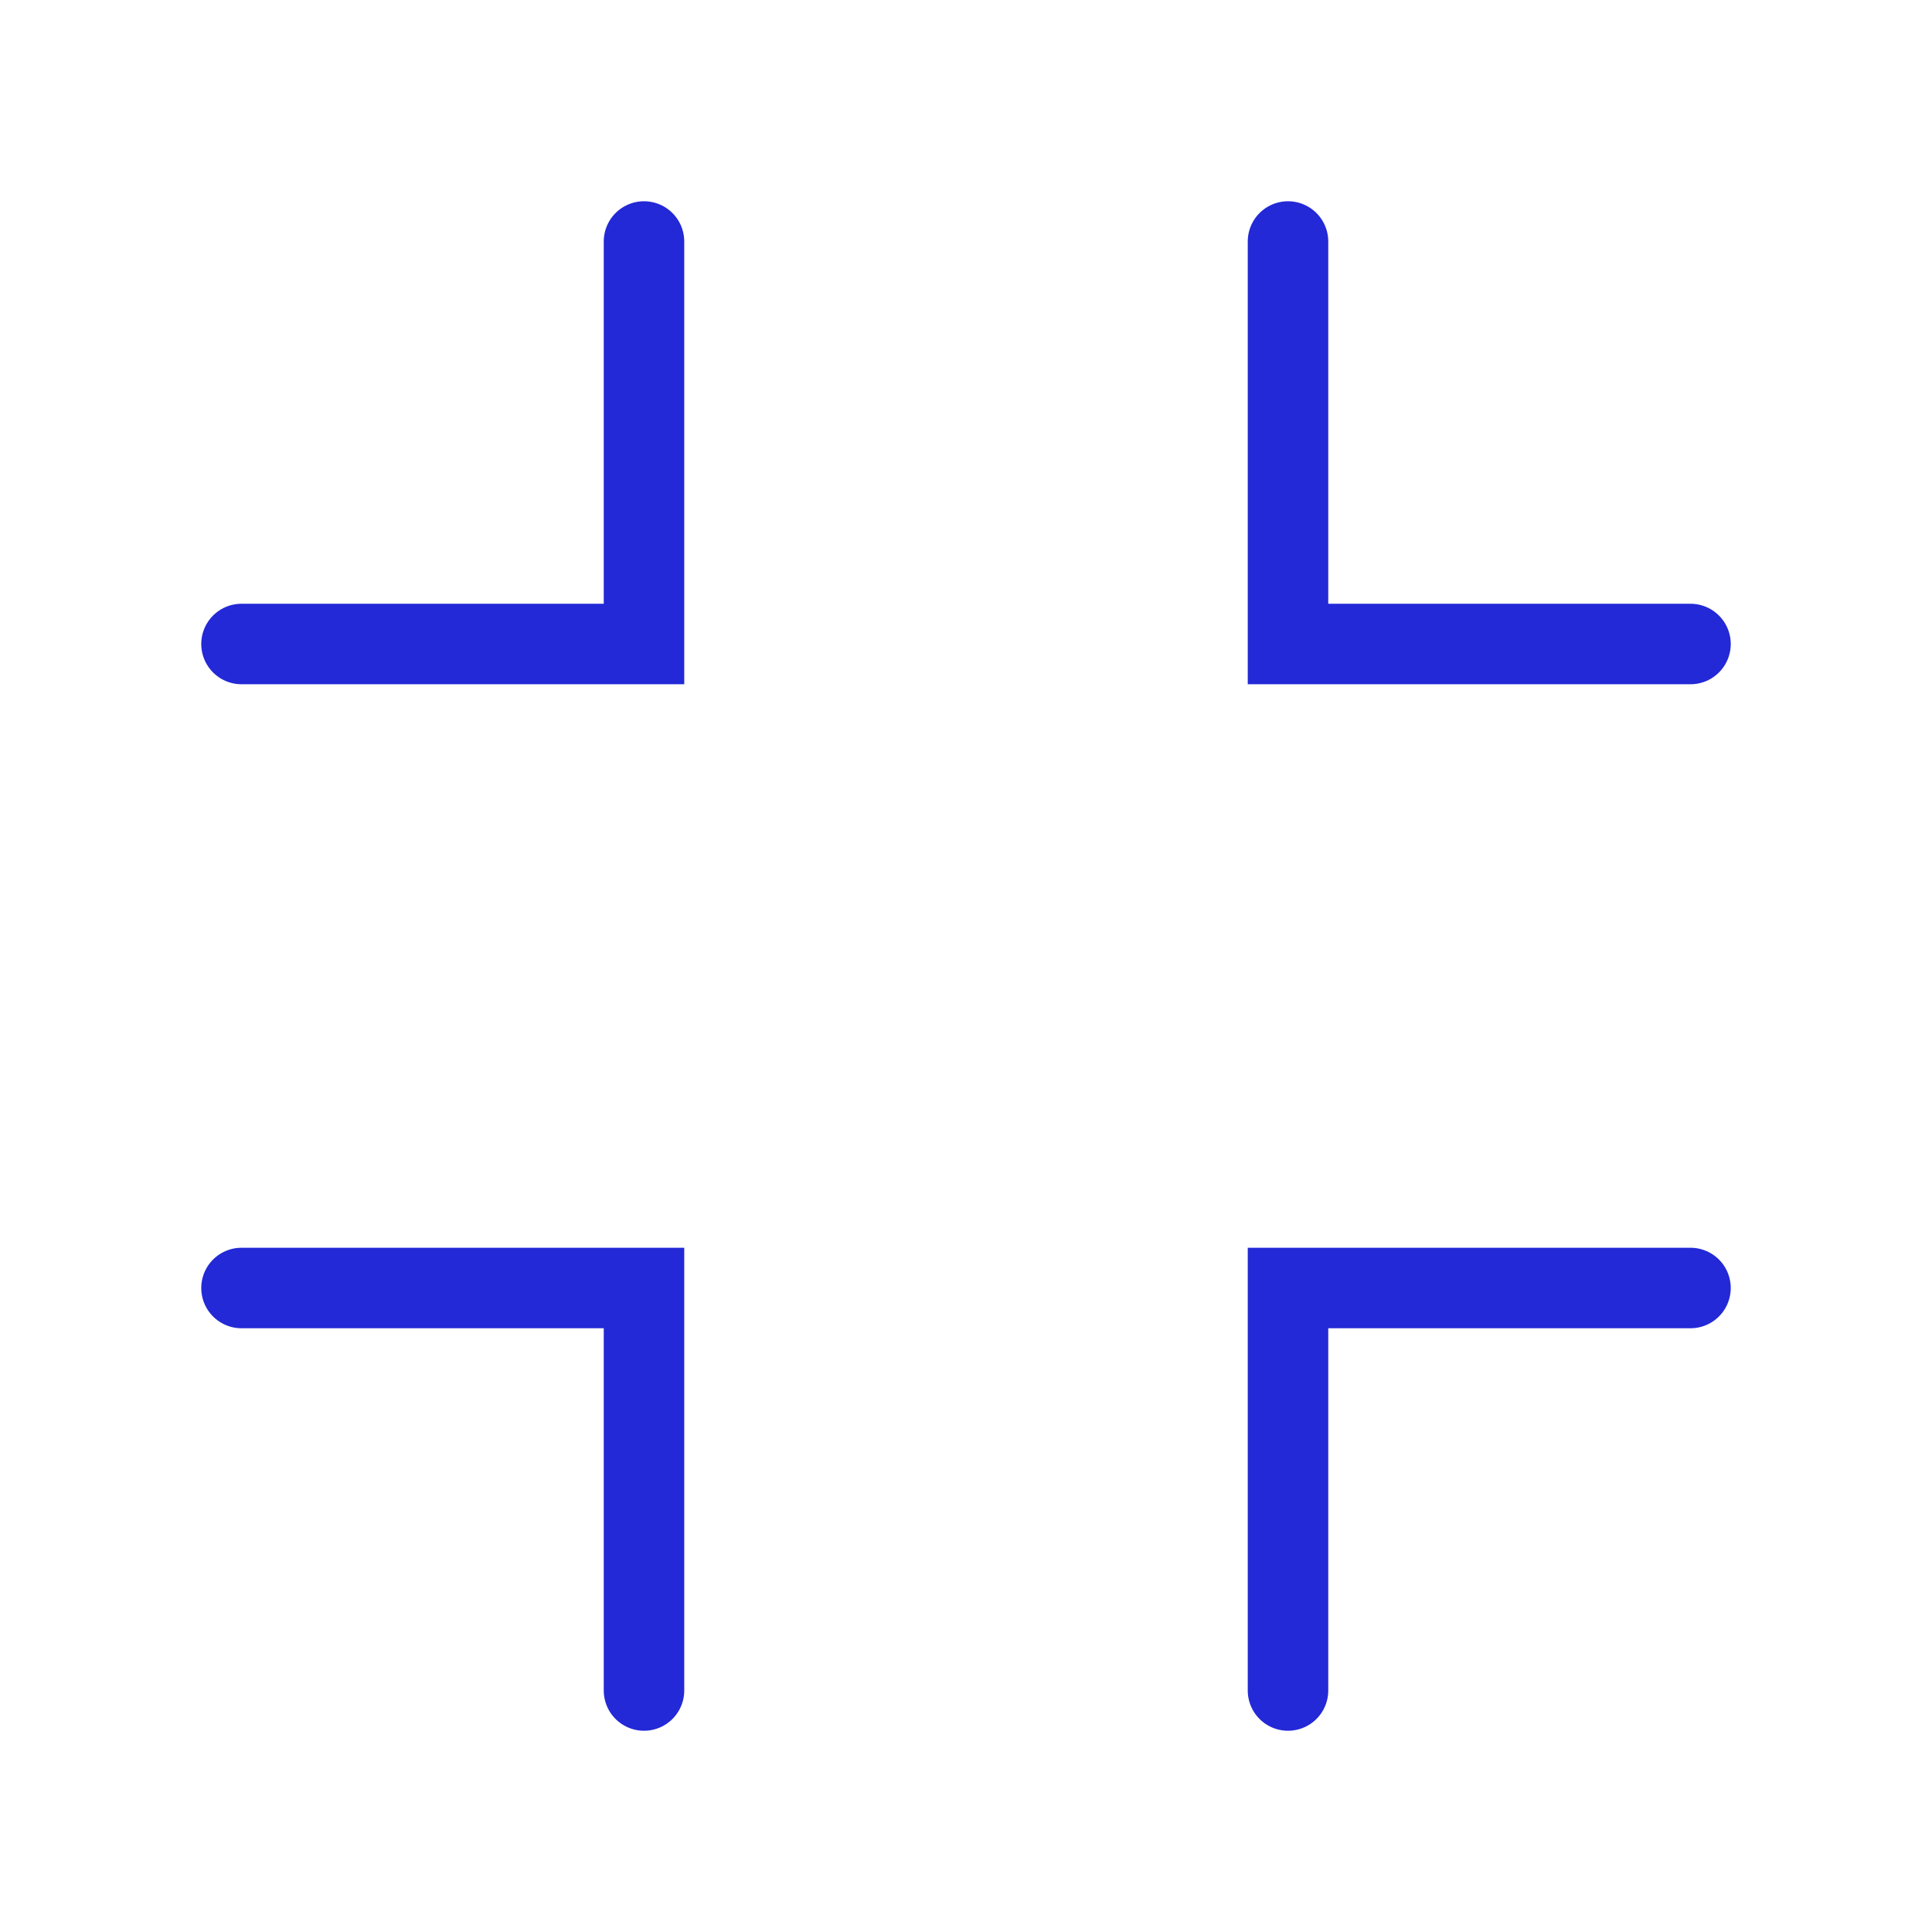
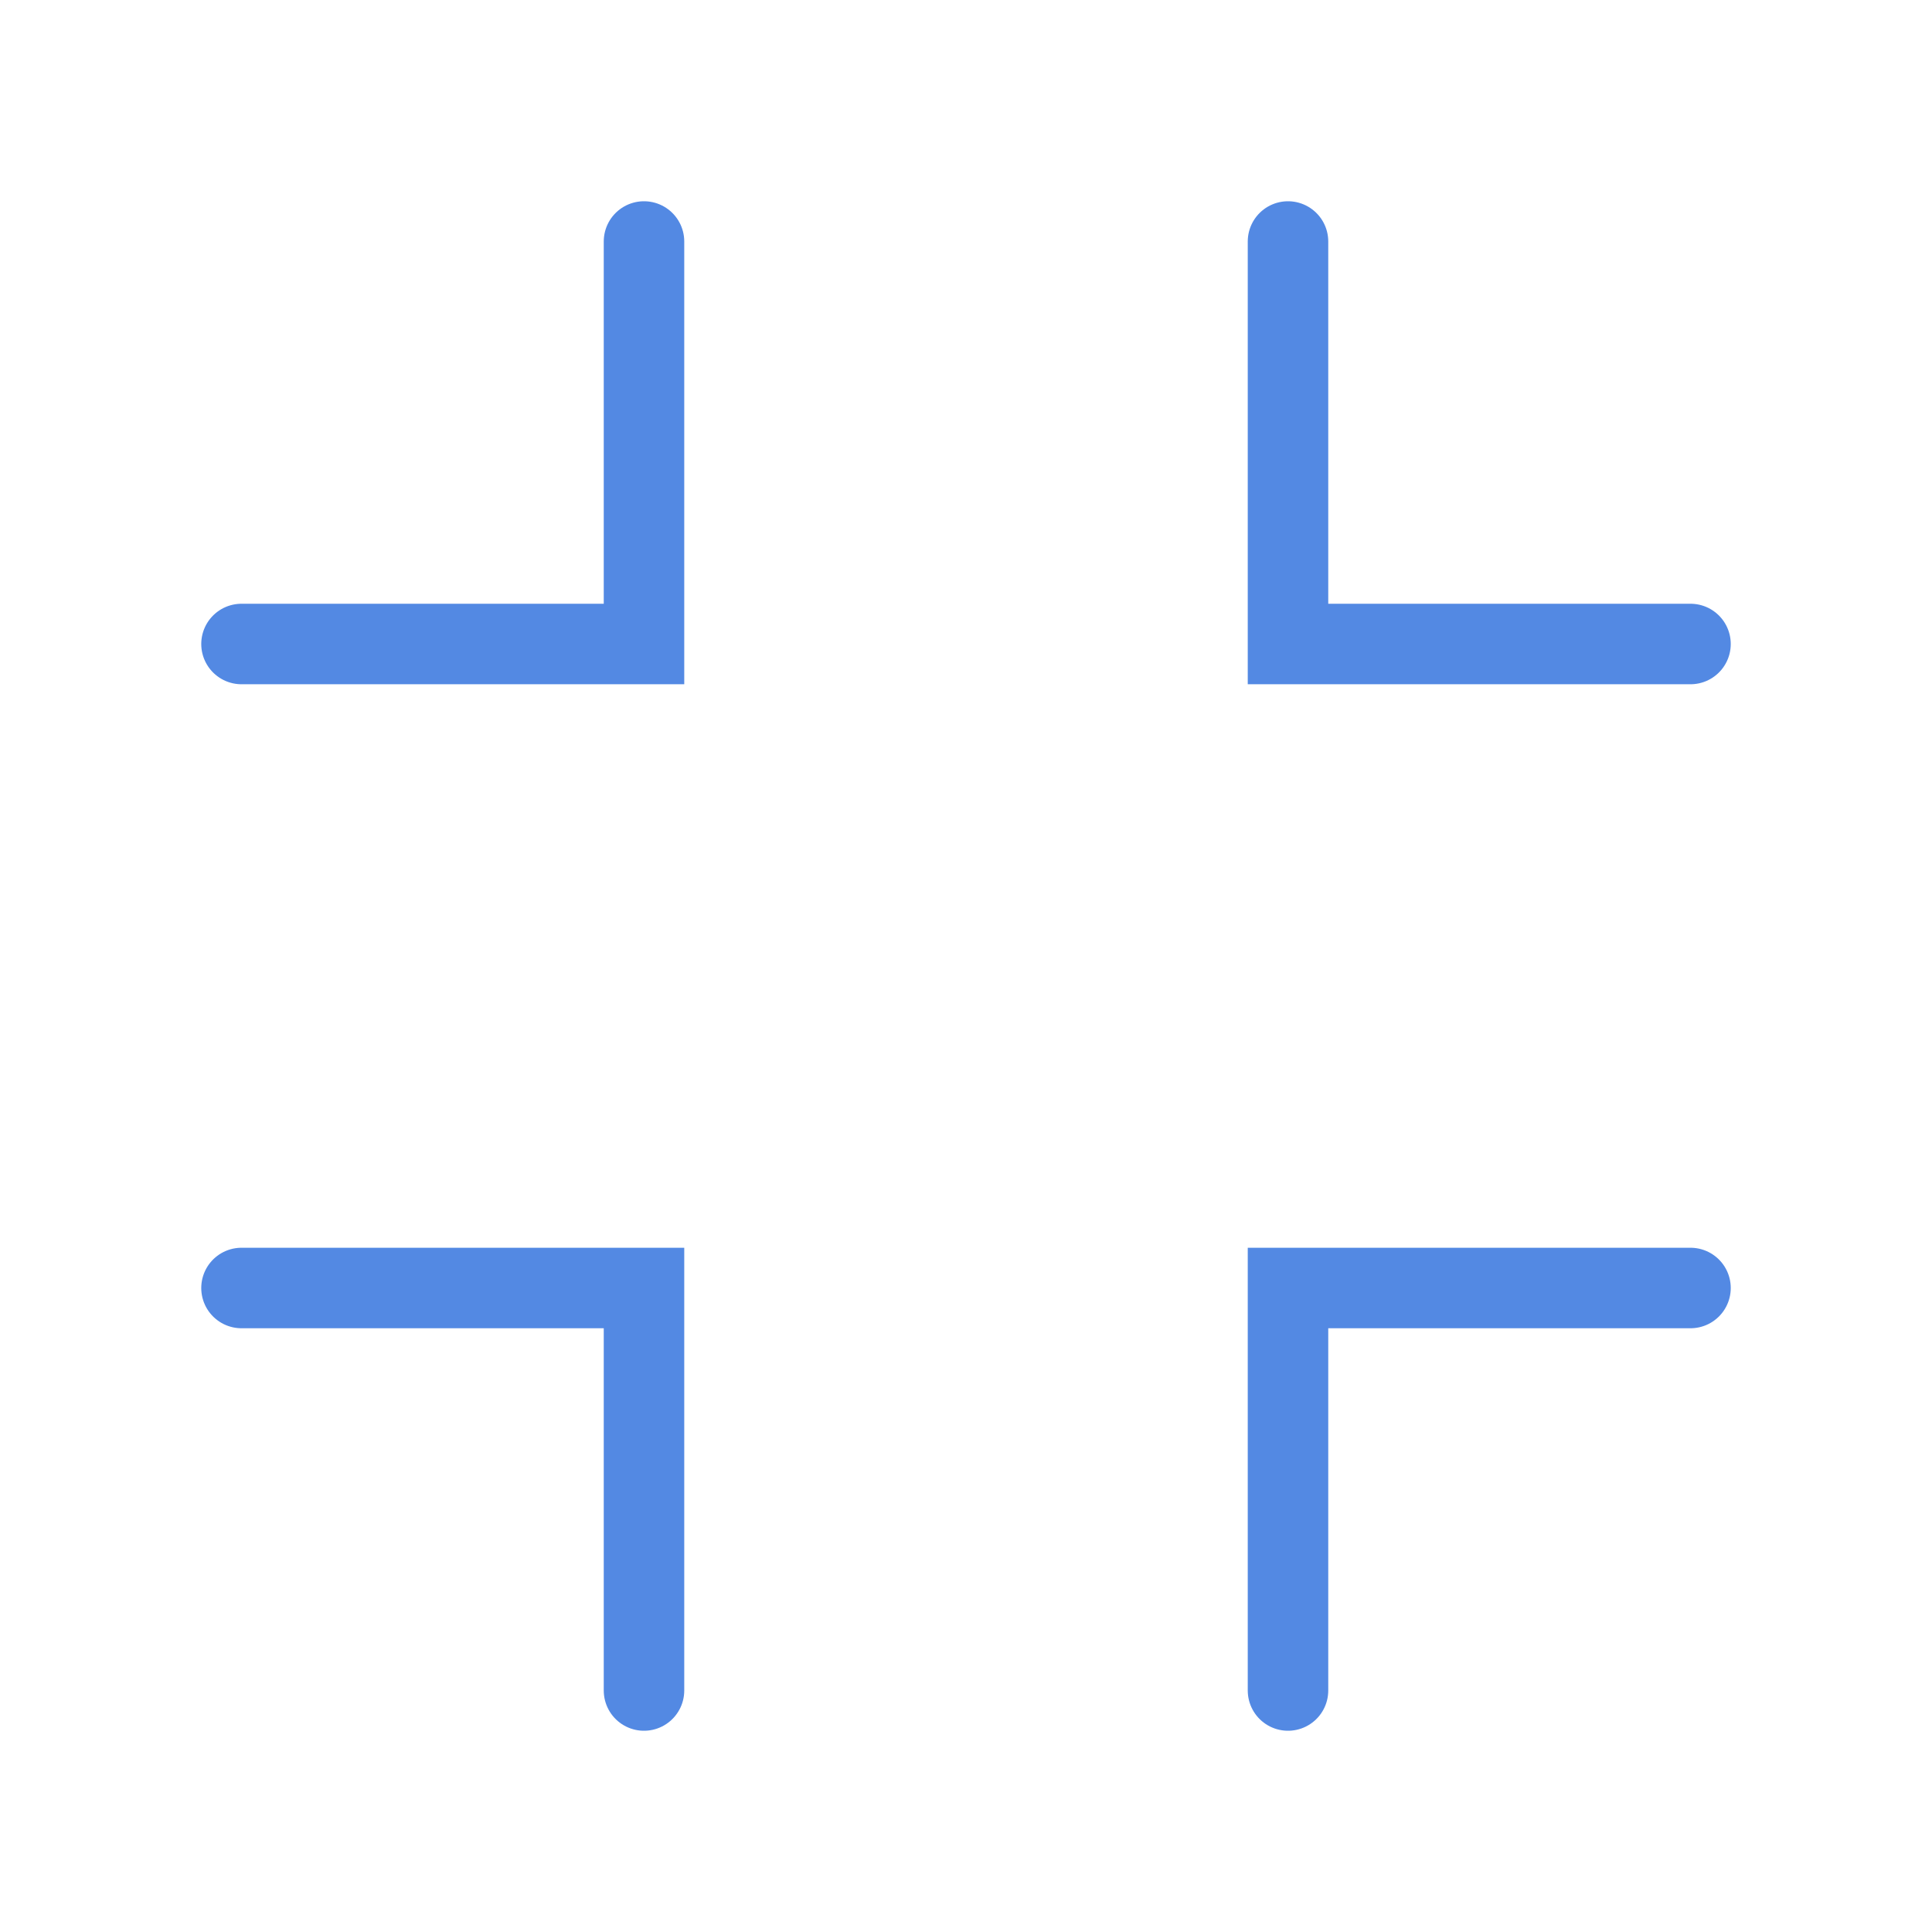
- <svg xmlns="http://www.w3.org/2000/svg" role="img" width="48px" height="48px" viewBox="0 0 24 24" aria-labelledby="minimiseIconTitle" stroke="#2329D6" stroke-width="1" stroke-linecap="round" stroke-linejoin="miter" fill="none" color="#2329D6">
+ <svg xmlns="http://www.w3.org/2000/svg" role="img" width="48px" height="48px" viewBox="0 0 24 24" aria-labelledby="minimiseIconTitle" stroke="#5389E3" stroke-width="1" stroke-linecap="round" stroke-linejoin="miter" fill="none" color="#5389E3">
  <polyline points="8 3 8 8 3 8" />
  <polyline points="21 8 16 8 16 3" />
  <polyline points="3 16 8 16 8 21" />
  <polyline points="16 21 16 16 21 16" />
</svg>
